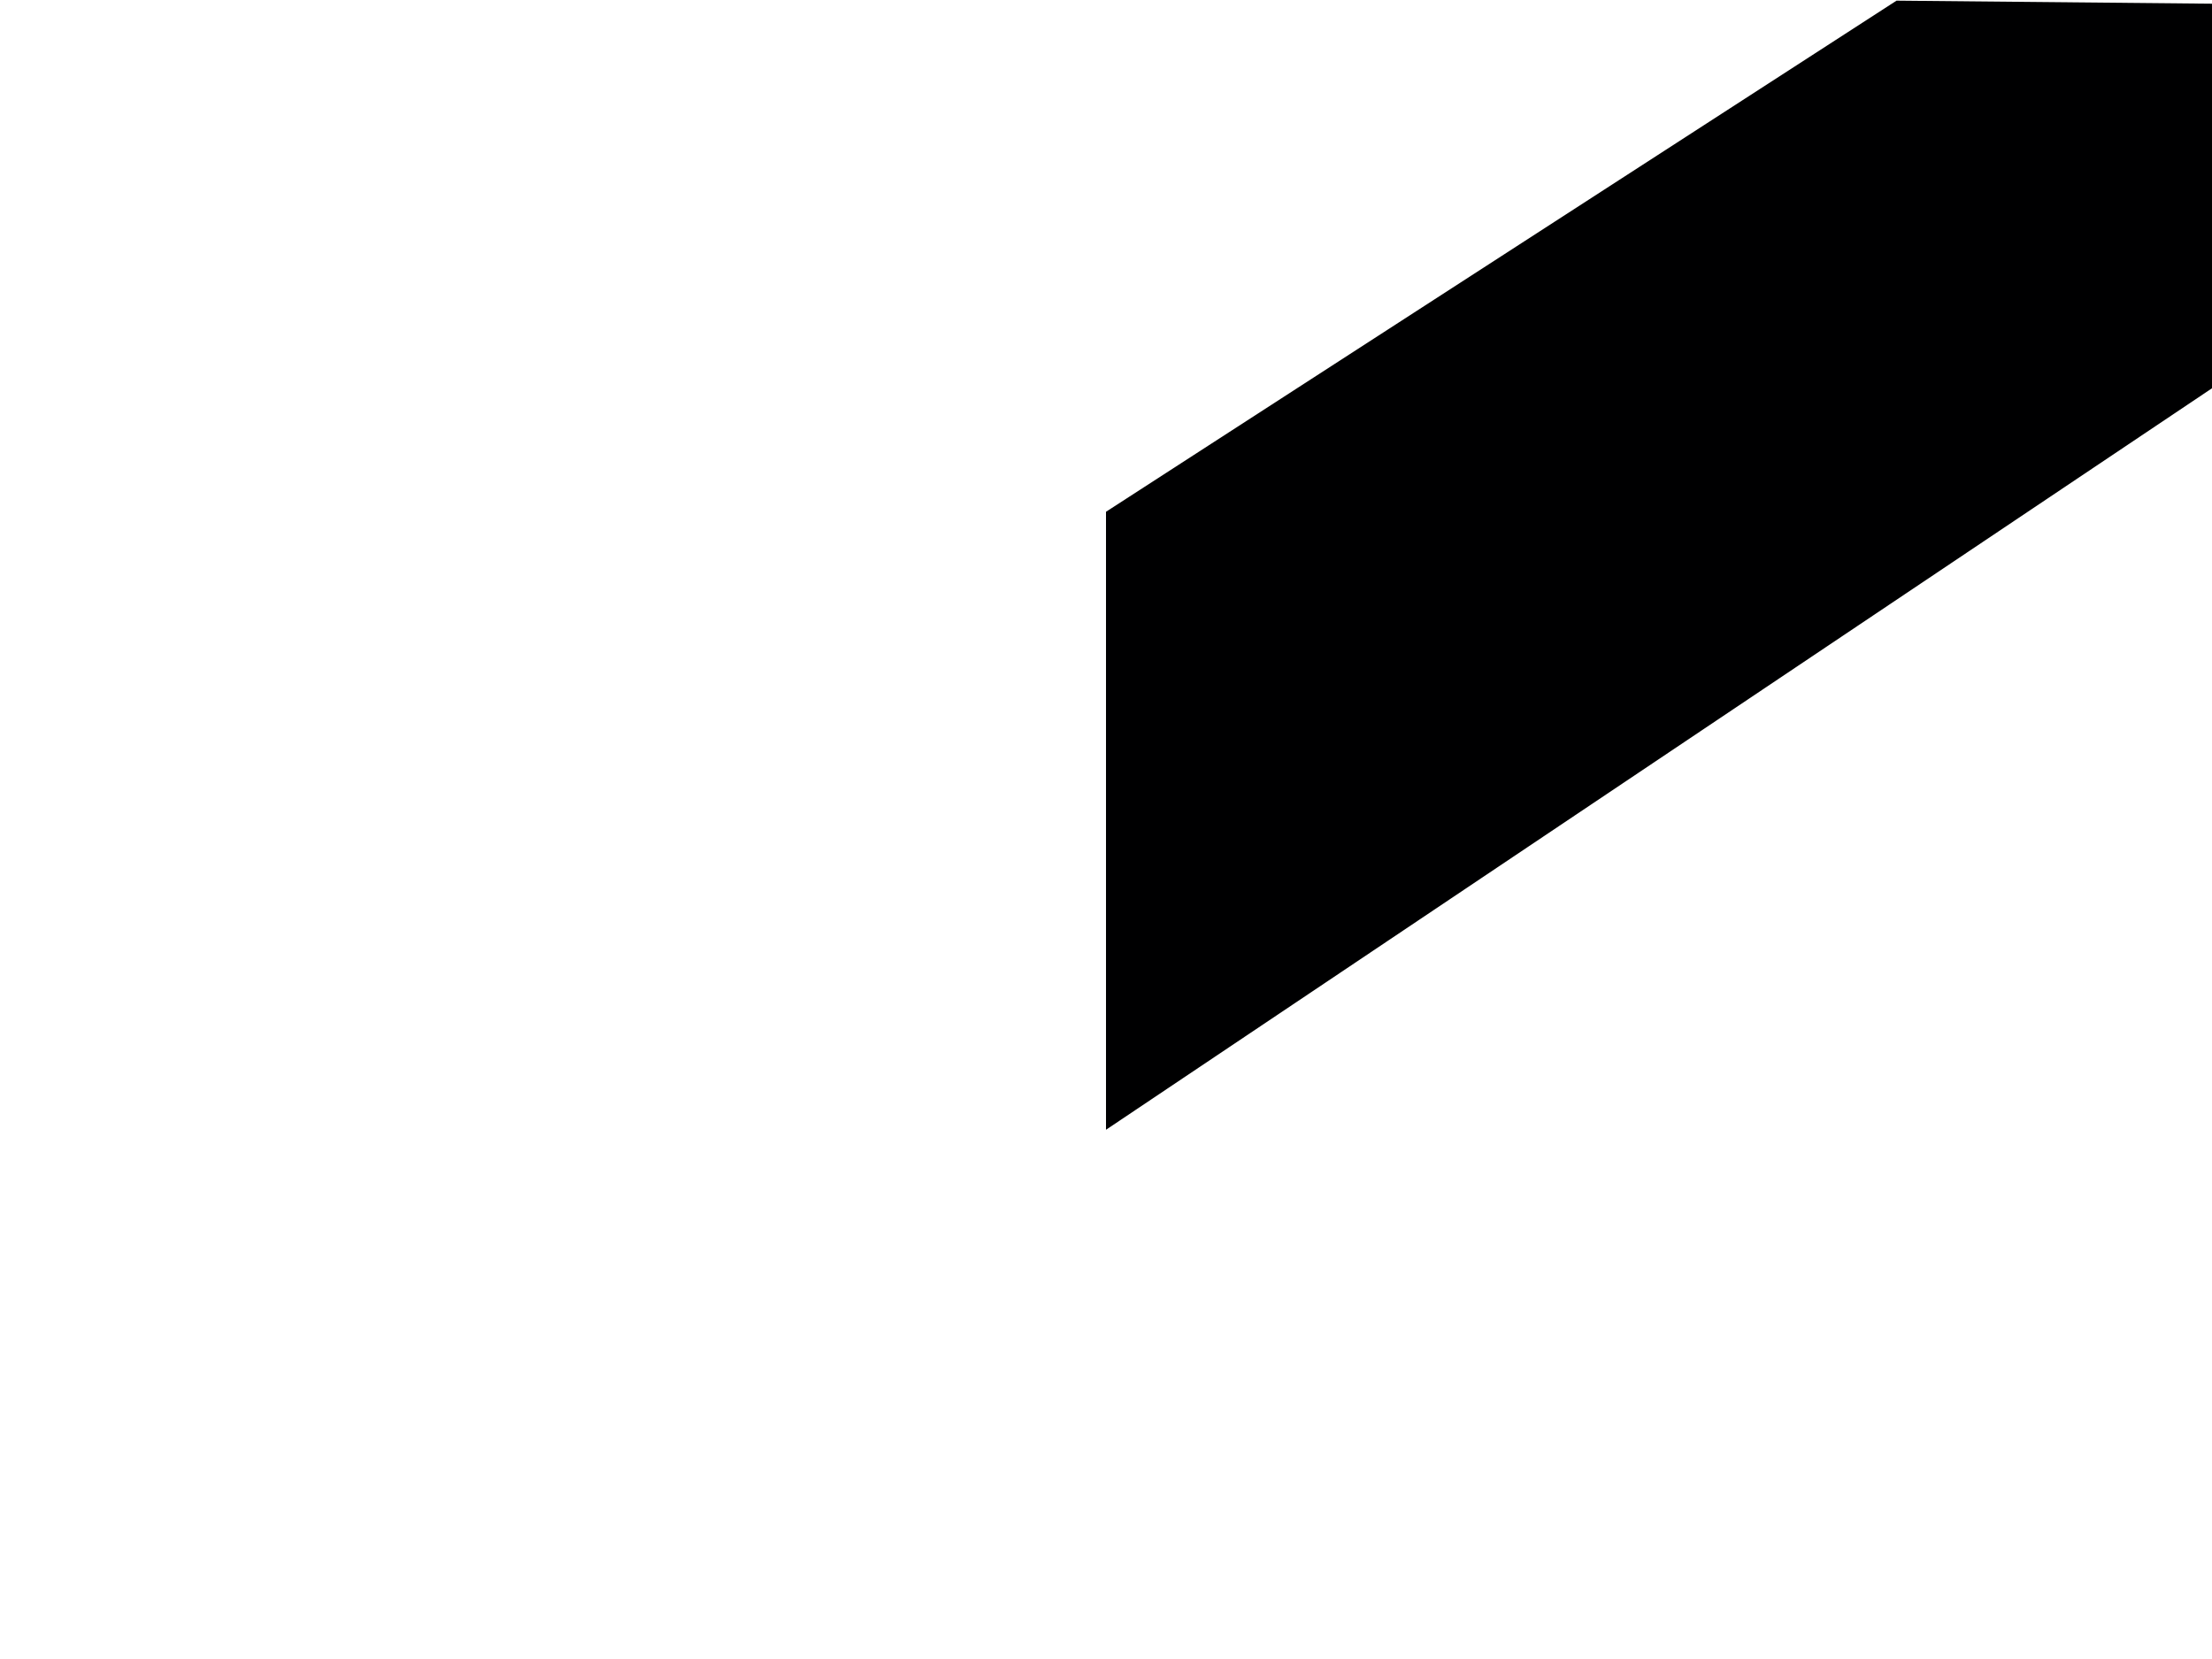
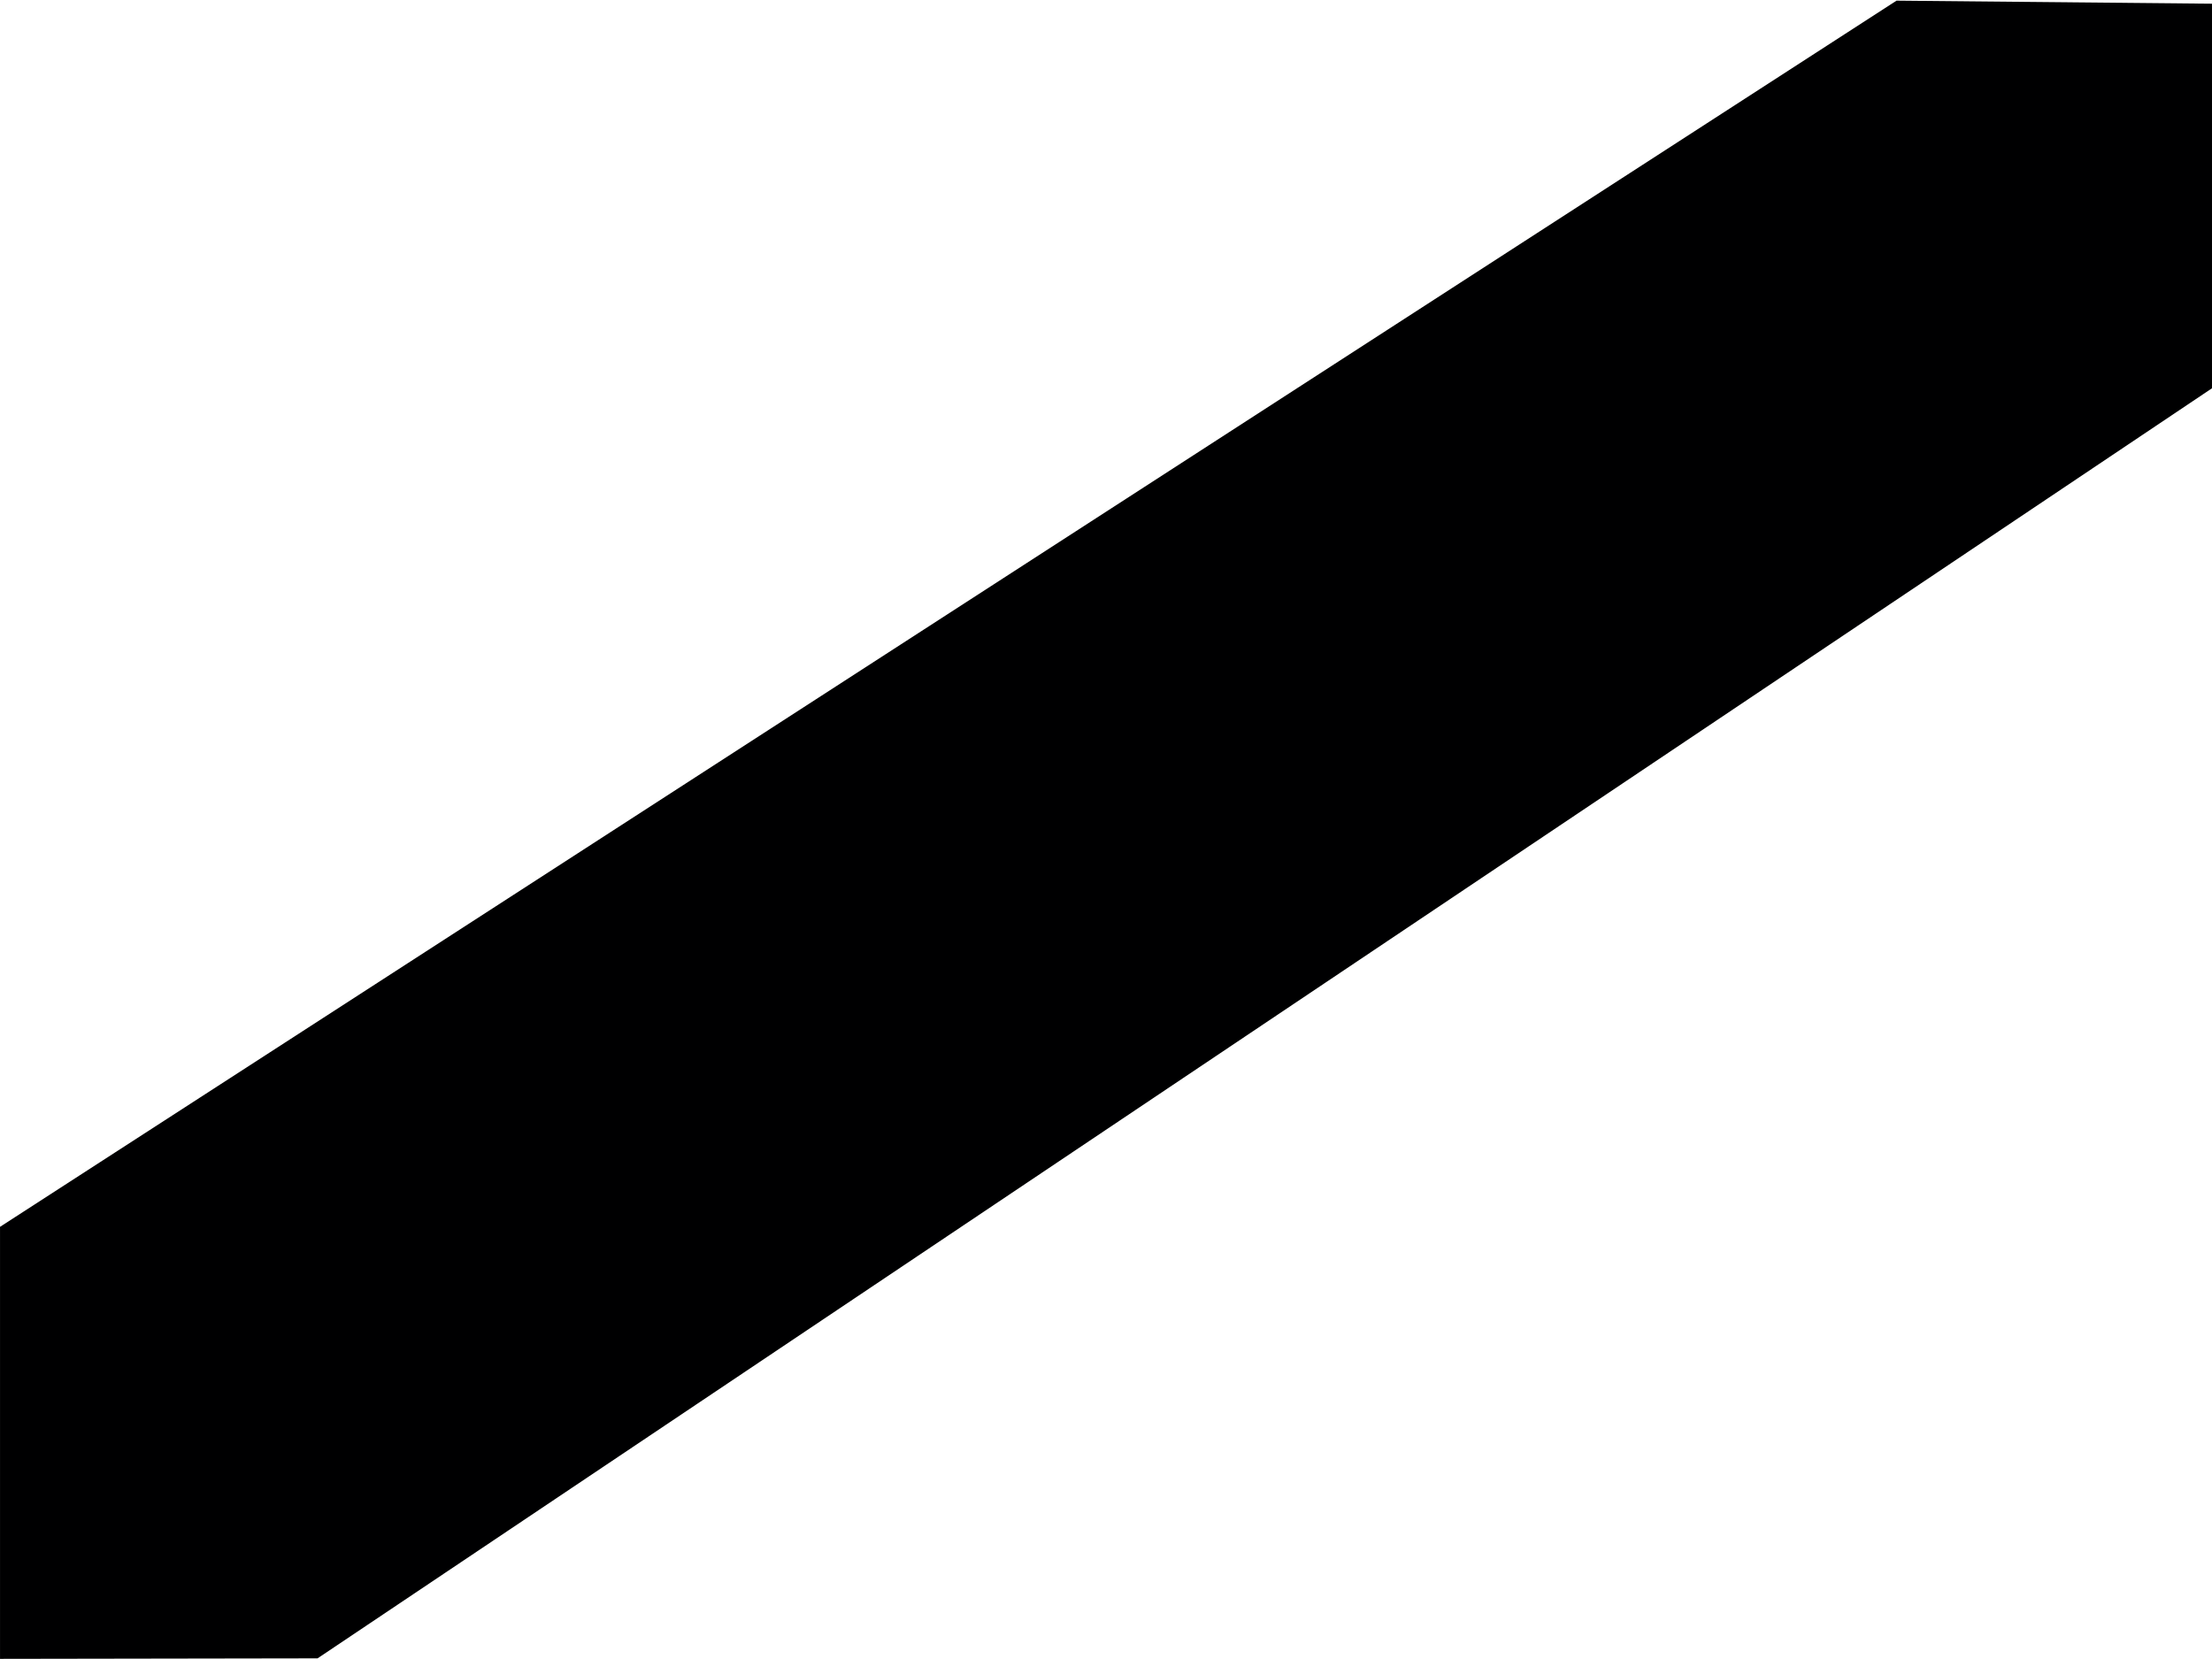
<svg xmlns="http://www.w3.org/2000/svg" id="flag-icons-kn" viewBox="0 0 640 480">
  <defs>
    <clipPath id="kn-a" fill="none" stroke="none">
      <path fill-opacity=".7" d="M-80.1 0h682.7v512H-80.1z" fill="none" stroke="none" />
    </clipPath>
-     <clipPath id="clip-kn-04" clipPathUnits="userSpaceOnUse">
-       <rect x="320" y="0" width="320" height="480" />
-     </clipPath>
  </defs>
-   <g clip-path="url(#clip-kn-04)">
-     <g fill-rule="evenodd" clip-path="url(#kn-a)" transform="translate(75.1)scale(.9375)" fill="none" stroke="none">
-       <path fill="none" d="M-107.8.2h737.6v511.3h-737.6z" stroke="none" />
-       <path fill="none" d="m-108.2.2.8 368.6L466.6 0z" stroke="none" />
-       <path fill="none" d="m630.7 511.5-1.4-383.2-579 383.5z" stroke="none" />
-       <path fill="#000001" d="m-107.9 396.6.5 115.4 125.3-.2 611.7-410.1L629 1.4 505.2.2z" stroke="none" />
-       <path fill="none" d="m380.4 156.6-9.8-42.2 33.3 27 38-24.6-17.4 41.3 33.4 27-44.2-1.5-17.3 41.3-9.9-42.2-44.1-1.5zm-275.2 179-9.9-42.3 33.3 27 38-24.6-17.4 41.3 33.4 27-44.1-1.5-17.4 41.3-9.8-42.2-44.1-1.5z" stroke="none" />
-     </g>
+   <g fill-rule="evenodd" clip-path="url(#kn-a)" transform="translate(75.1)scale(.9375)" fill="none" stroke="none">
+     <path fill="none" d="M-107.8.2h737.6v511.3h-737.6z" stroke="none" />
+     <path fill="none" d="m-108.2.2.8 368.6L466.6 0z" stroke="none" />
+     <path fill="none" d="m630.7 511.5-1.4-383.2-579 383.5z" stroke="none" />
+     <path fill="#000001" d="m-107.9 396.6.5 115.4 125.3-.2 611.7-410.1L629 1.4 505.2.2z" stroke="none" />
+     <path fill="none" d="m380.4 156.6-9.8-42.2 33.3 27 38-24.6-17.4 41.3 33.4 27-44.2-1.5-17.3 41.3-9.9-42.2-44.1-1.5zm-275.2 179-9.9-42.3 33.3 27 38-24.6-17.4 41.3 33.4 27-44.1-1.5-17.4 41.3-9.8-42.2-44.1-1.5z" stroke="none" />
  </g>
</svg>
